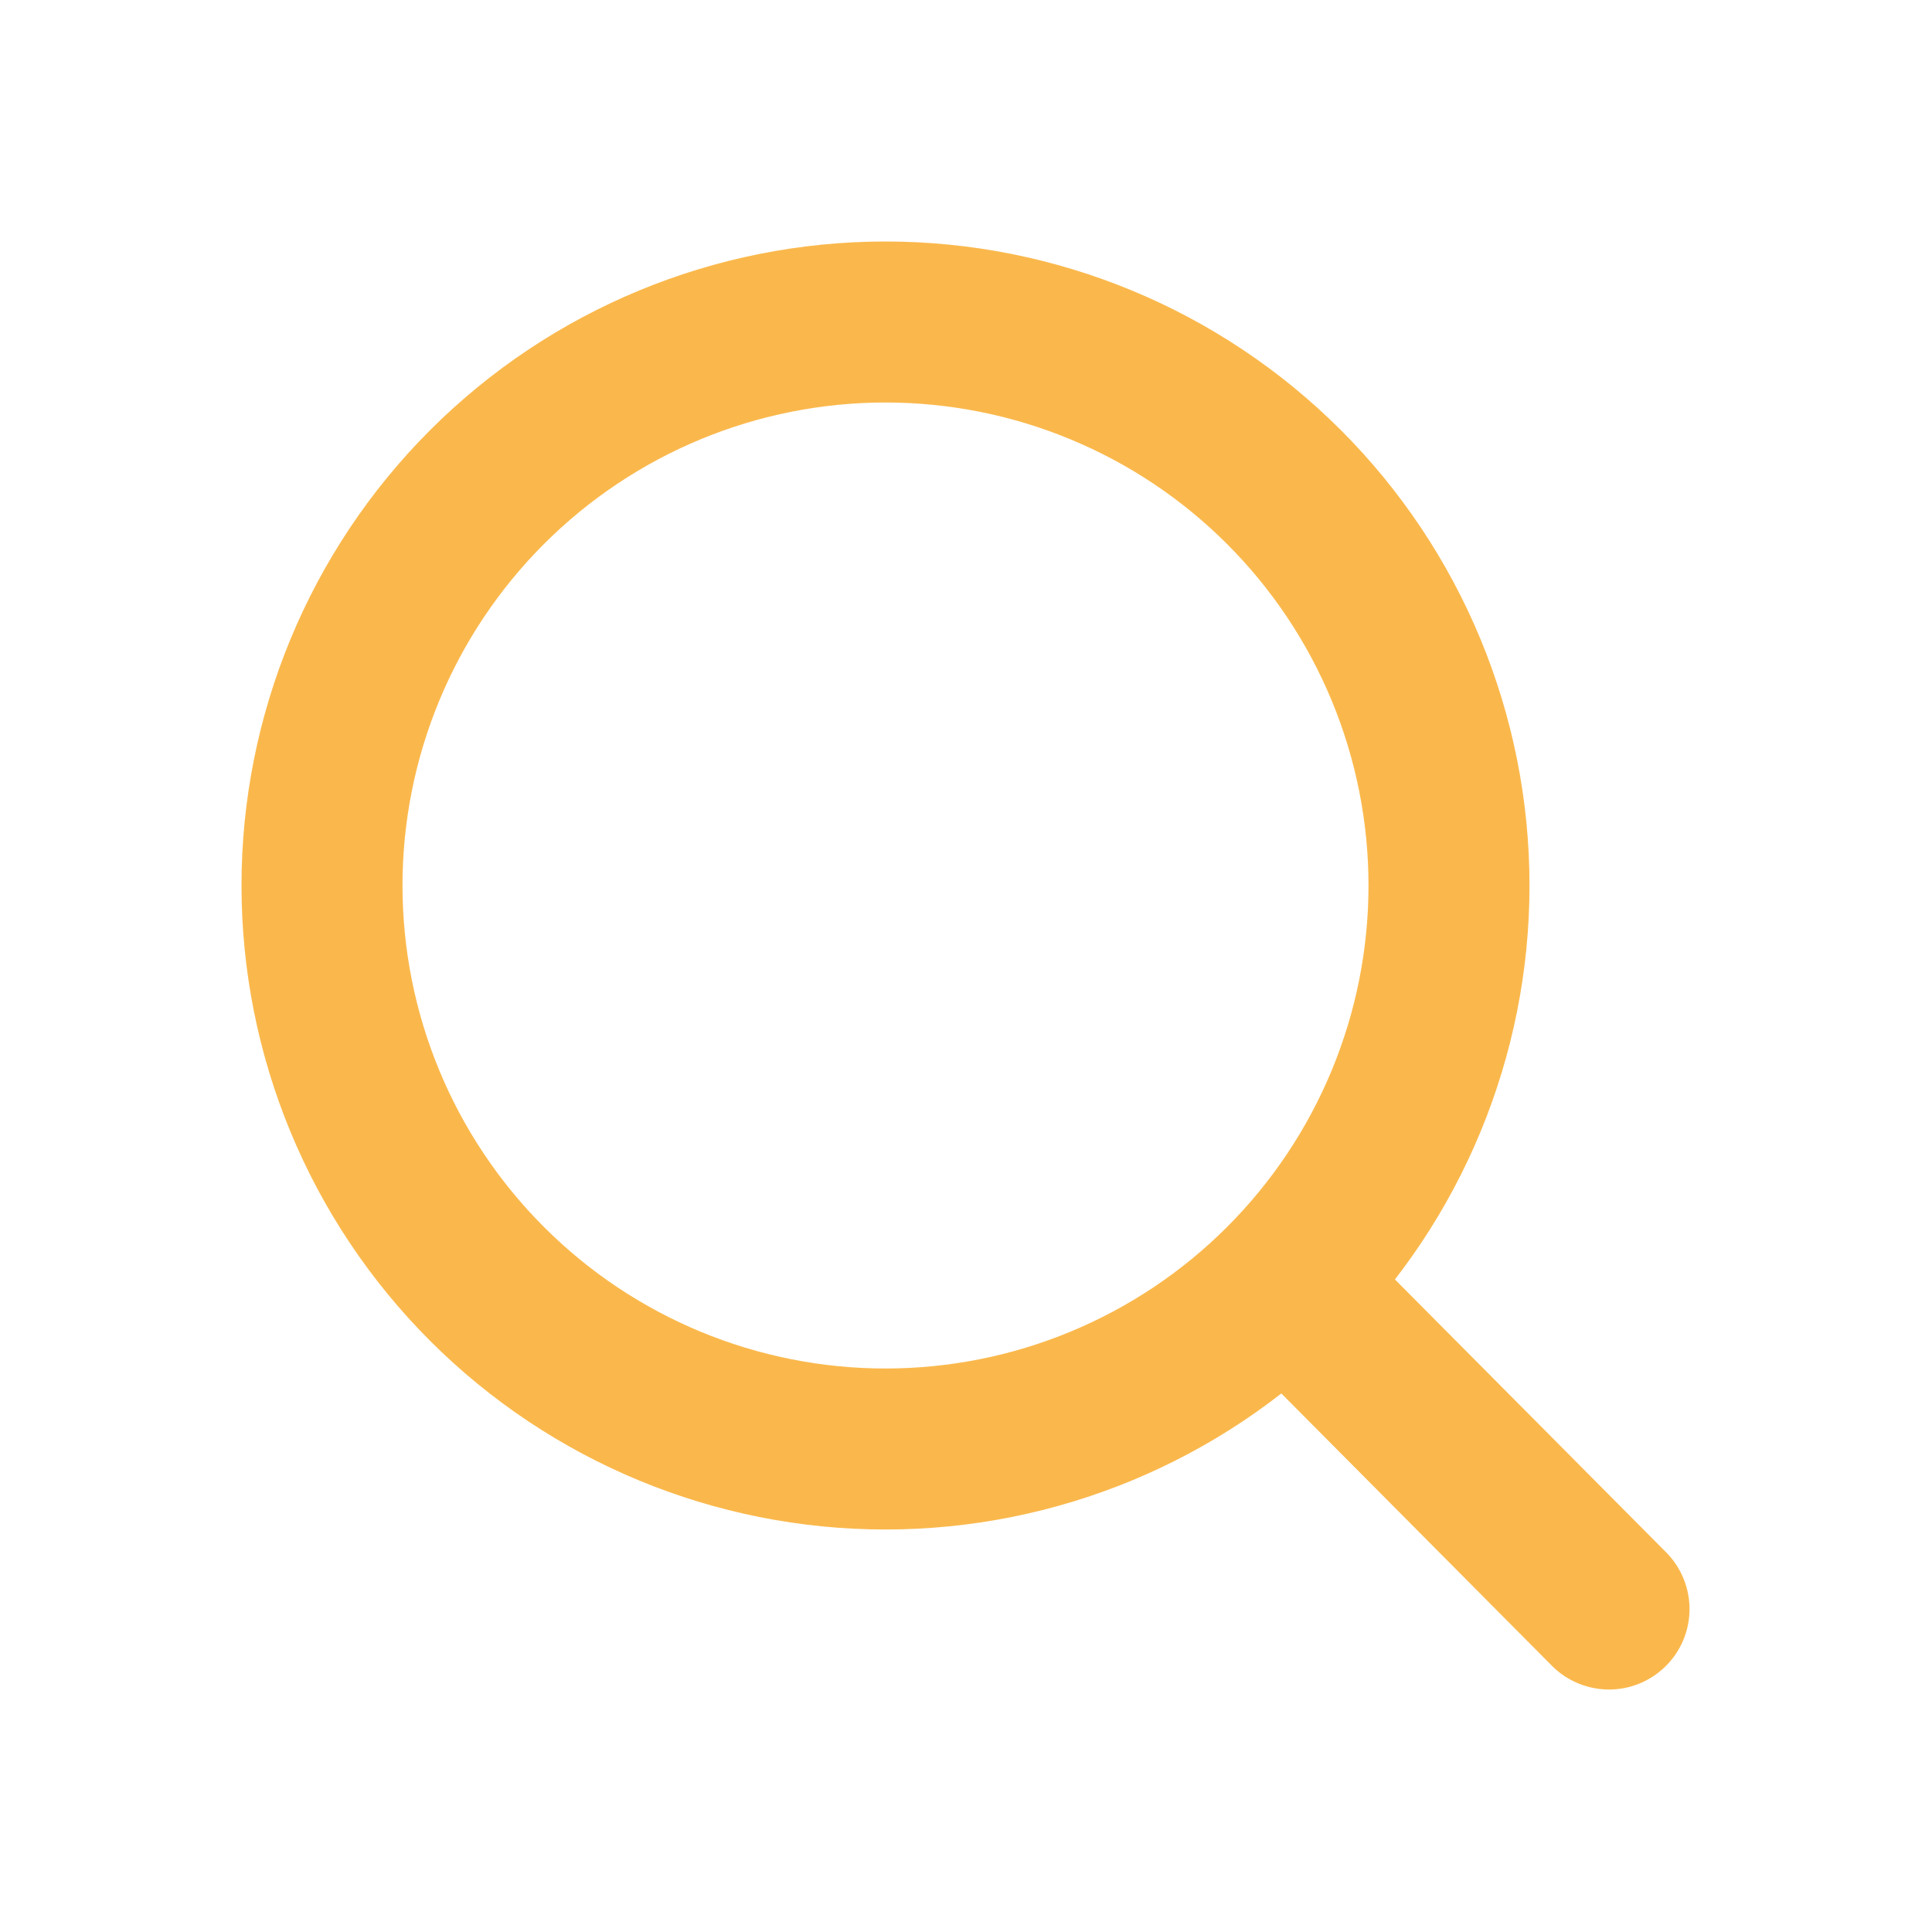
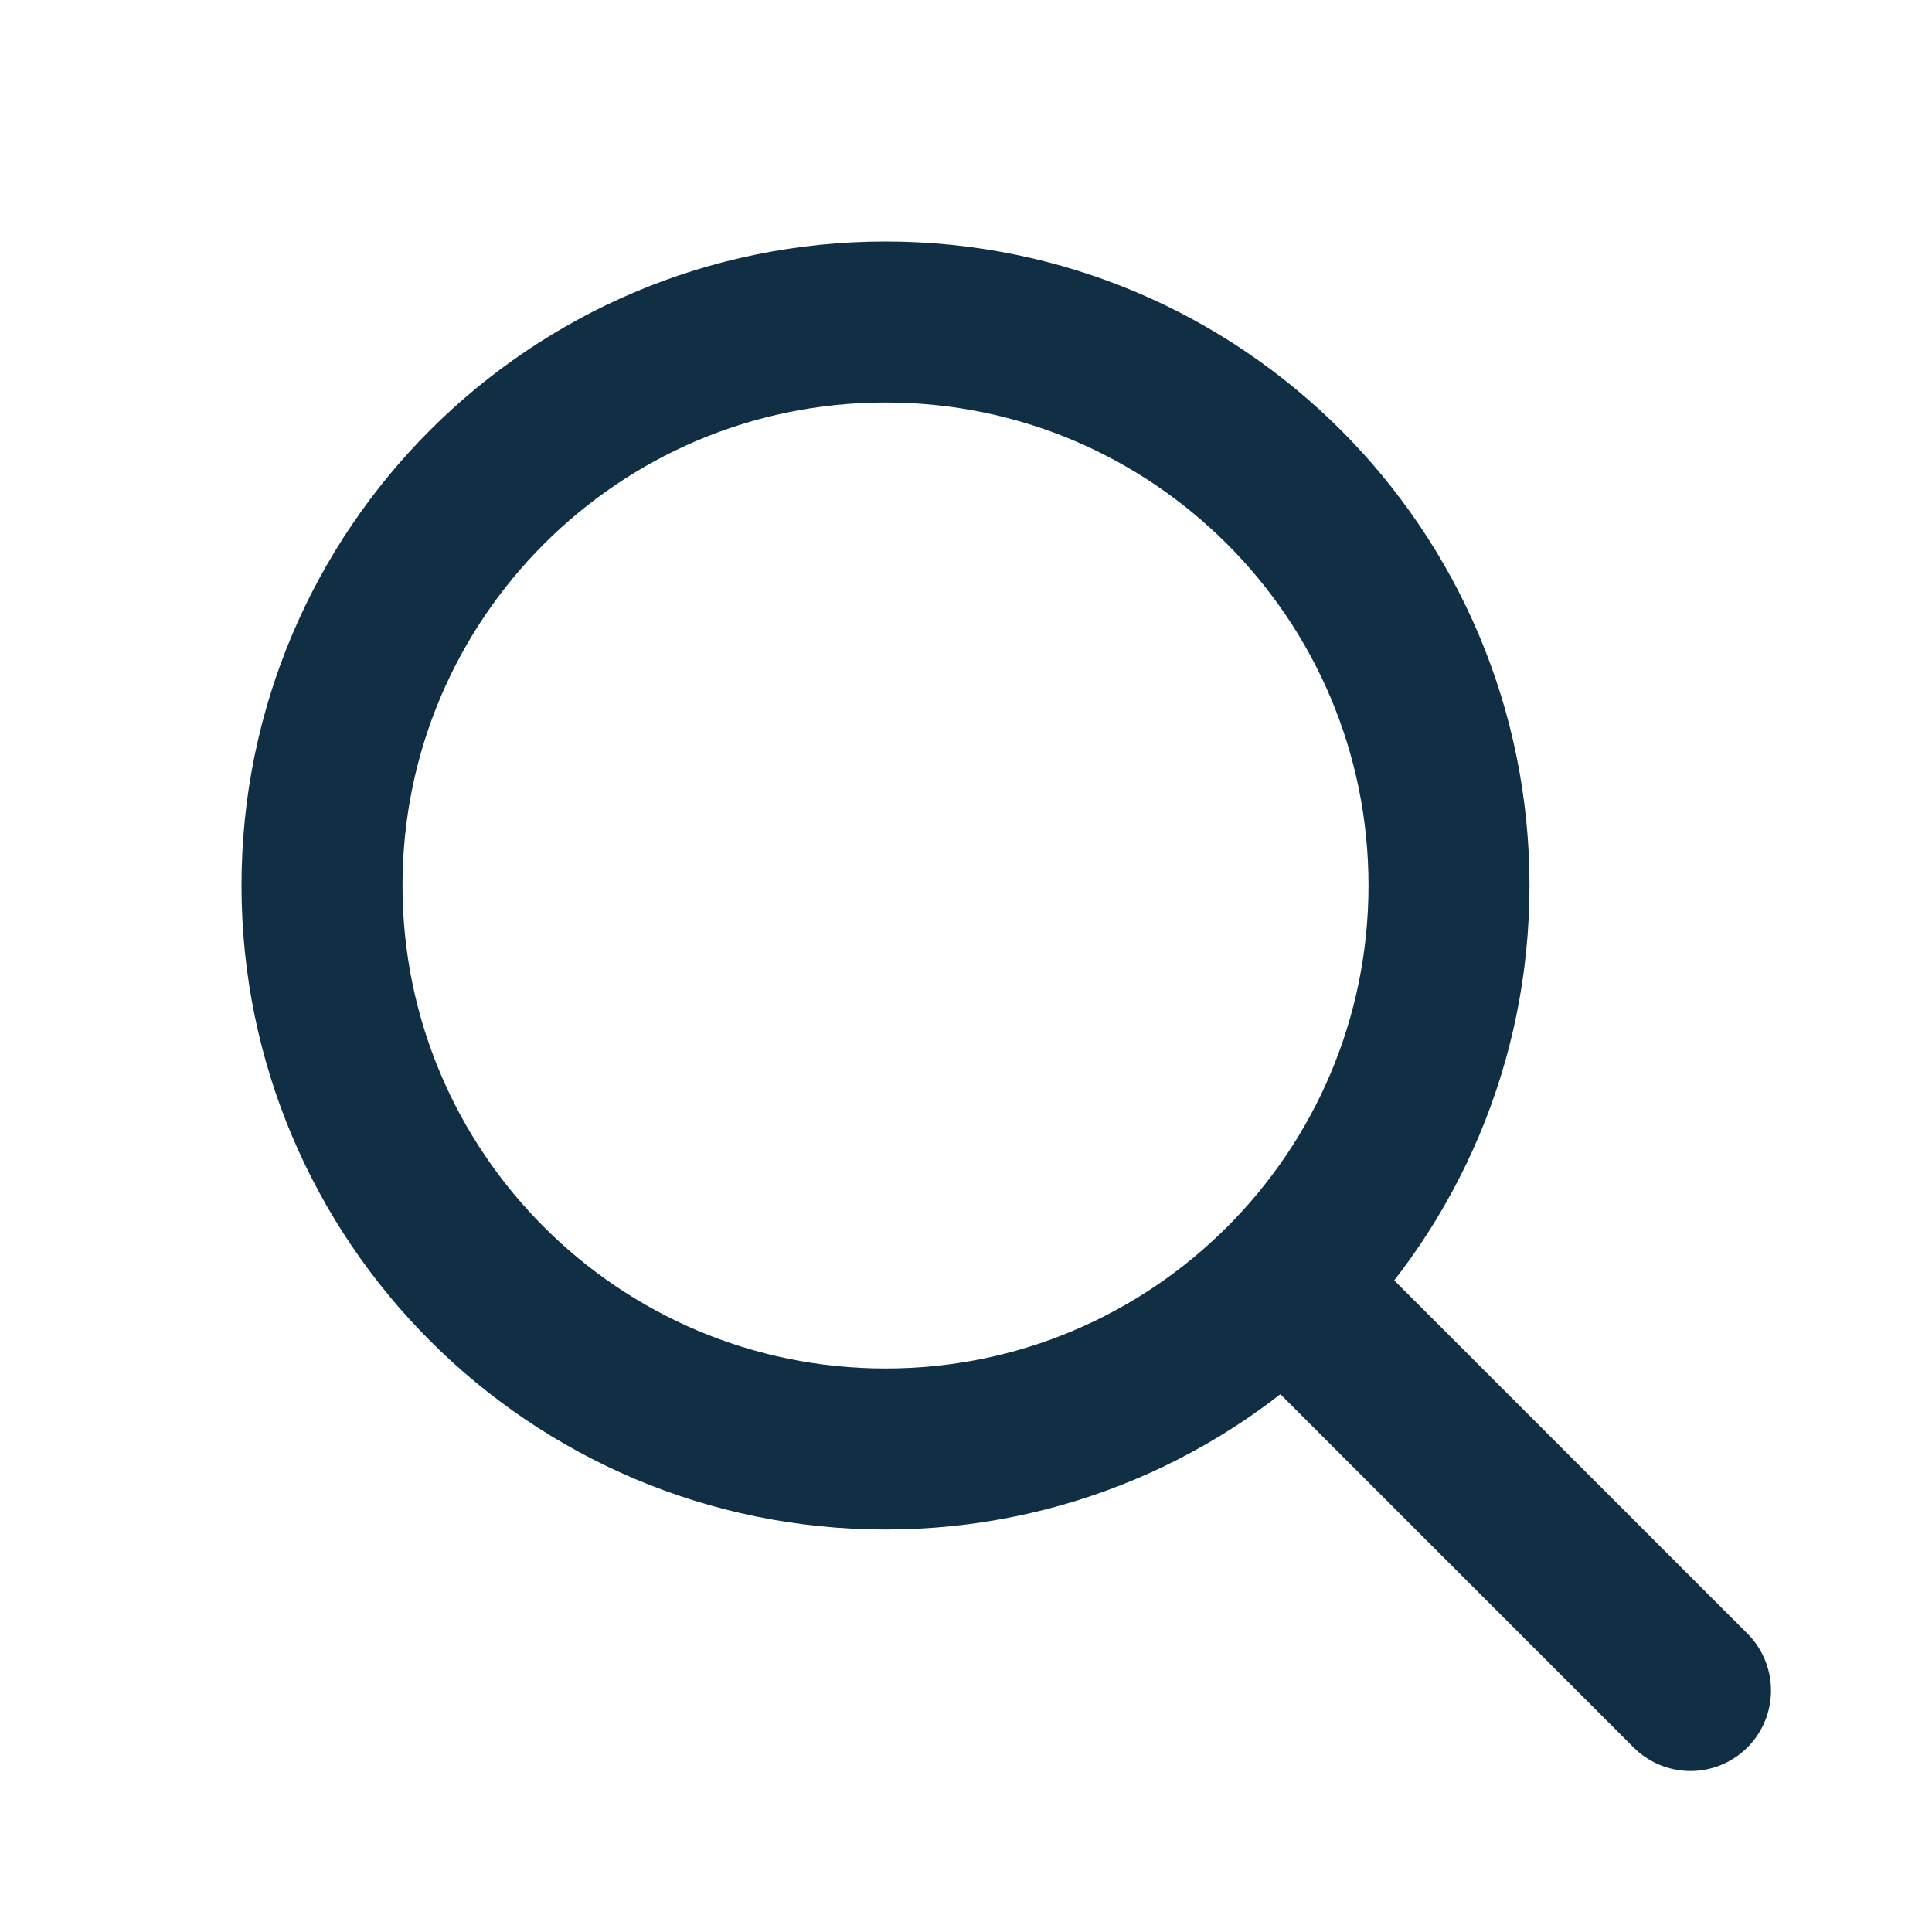
- <svg xmlns="http://www.w3.org/2000/svg" width="30" height="30" viewBox="0 0 30 30" fill="none">
-   <path fill-rule="evenodd" clip-rule="evenodd" d="M13.75 21.25C14.735 21.25 15.71 21.056 16.62 20.679C17.53 20.302 18.357 19.75 19.053 19.053C19.75 18.357 20.302 17.53 20.679 16.62C21.056 15.71 21.25 14.735 21.25 13.75C21.25 12.765 21.056 11.79 20.679 10.88C20.302 9.97 19.75 9.143 19.053 8.447C18.357 7.75 17.53 7.198 16.62 6.821C15.71 6.444 14.735 6.25 13.75 6.25C11.761 6.25 9.853 7.04 8.447 8.447C7.04 9.853 6.25 11.761 6.25 13.75C6.25 15.739 7.04 17.647 8.447 19.053C9.853 20.46 11.761 21.25 13.75 21.25ZM13.75 23.75C16.402 23.75 18.946 22.696 20.821 20.821C22.696 18.946 23.75 16.402 23.75 13.75C23.75 11.098 22.696 8.554 20.821 6.679C18.946 4.804 16.402 3.75 13.75 3.75C11.098 3.75 8.554 4.804 6.679 6.679C4.804 8.554 3.75 11.098 3.75 13.75C3.75 16.402 4.804 18.946 6.679 20.821C8.554 22.696 11.098 23.75 13.75 23.75Z" fill="#FAB84C" />
-   <path fill-rule="evenodd" clip-rule="evenodd" d="M19.15 19.112C19.385 18.879 19.703 18.748 20.035 18.75C20.366 18.751 20.684 18.884 20.917 19.119L25.886 24.119C26.113 24.355 26.238 24.671 26.235 24.999C26.231 25.327 26.099 25.64 25.866 25.871C25.634 26.102 25.32 26.233 24.992 26.235C24.664 26.236 24.349 26.11 24.113 25.881L19.145 20.881C18.911 20.646 18.78 20.328 18.781 19.996C18.782 19.665 18.915 19.347 19.15 19.114V19.112Z" fill="#FAB84C" />
+ <svg xmlns="http://www.w3.org/2000/svg" width="24" height="24" viewBox="0 0 24 24" fill="none">
+   <circle cx="11" cy="11" r="7" stroke="#102E44" stroke-width="2" />
+   <path d="M16.5 16.5L21 21" stroke="#102E44" stroke-width="2" stroke-linecap="round" />
</svg>
